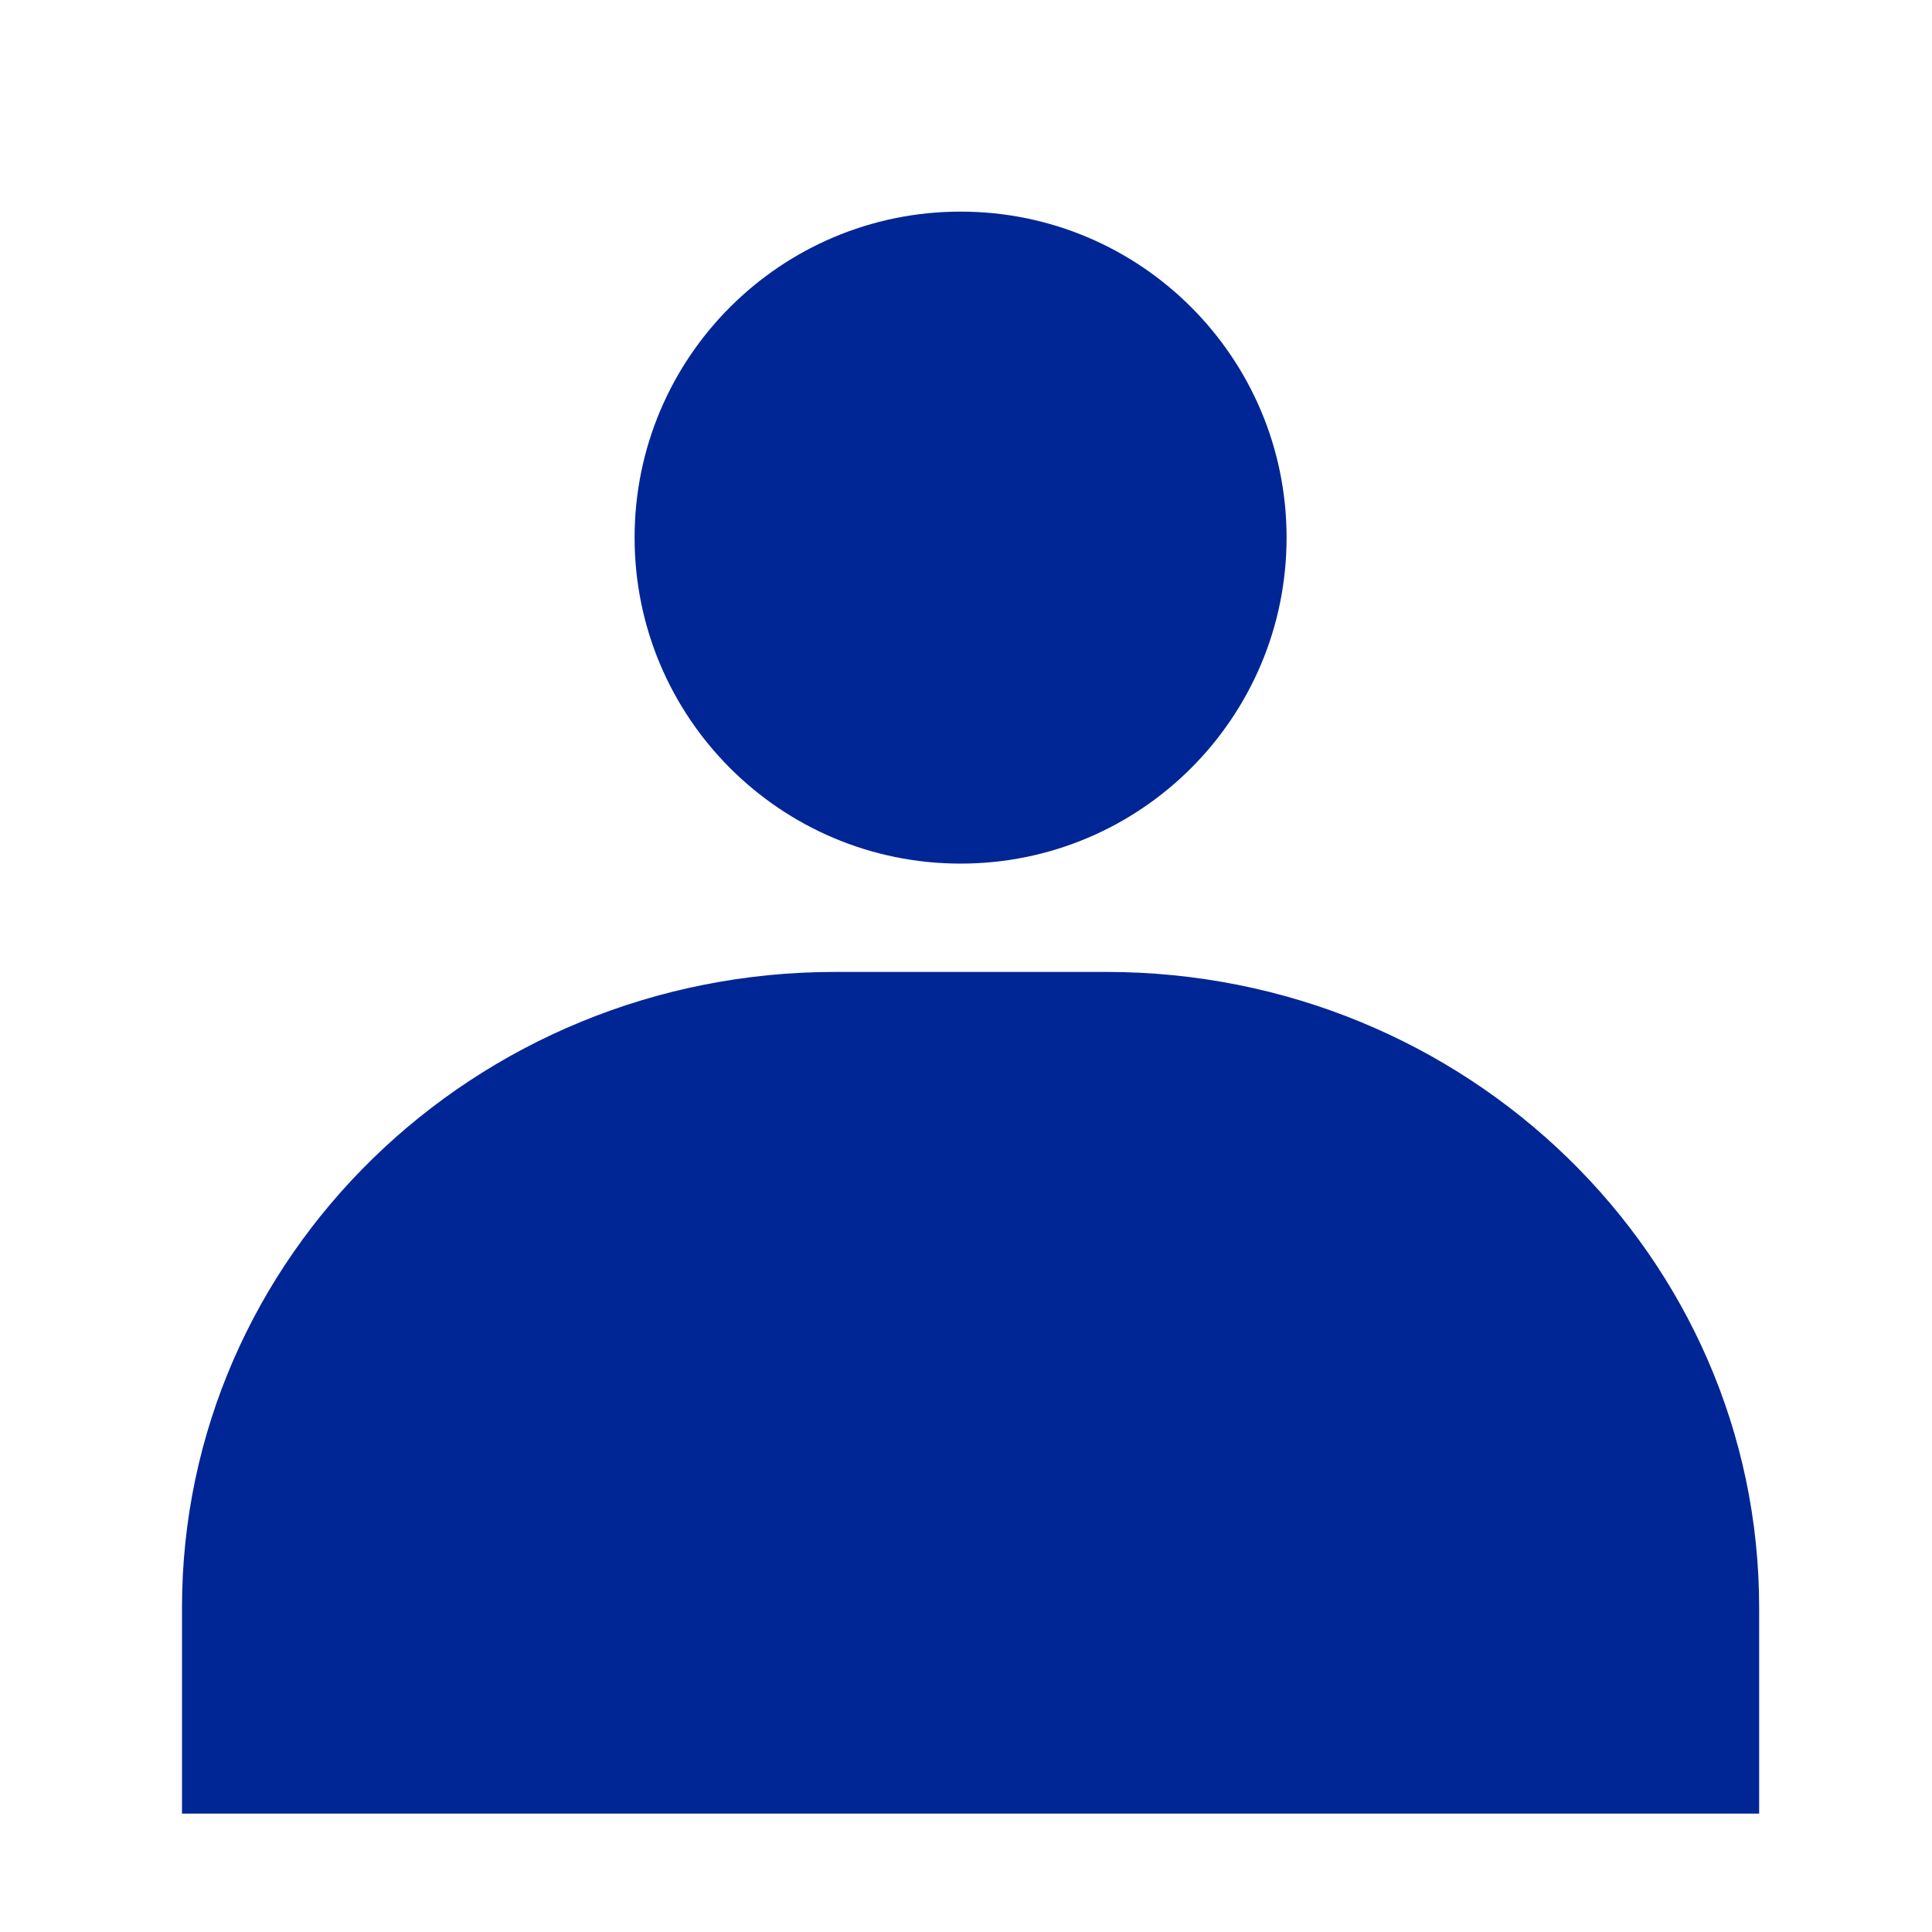
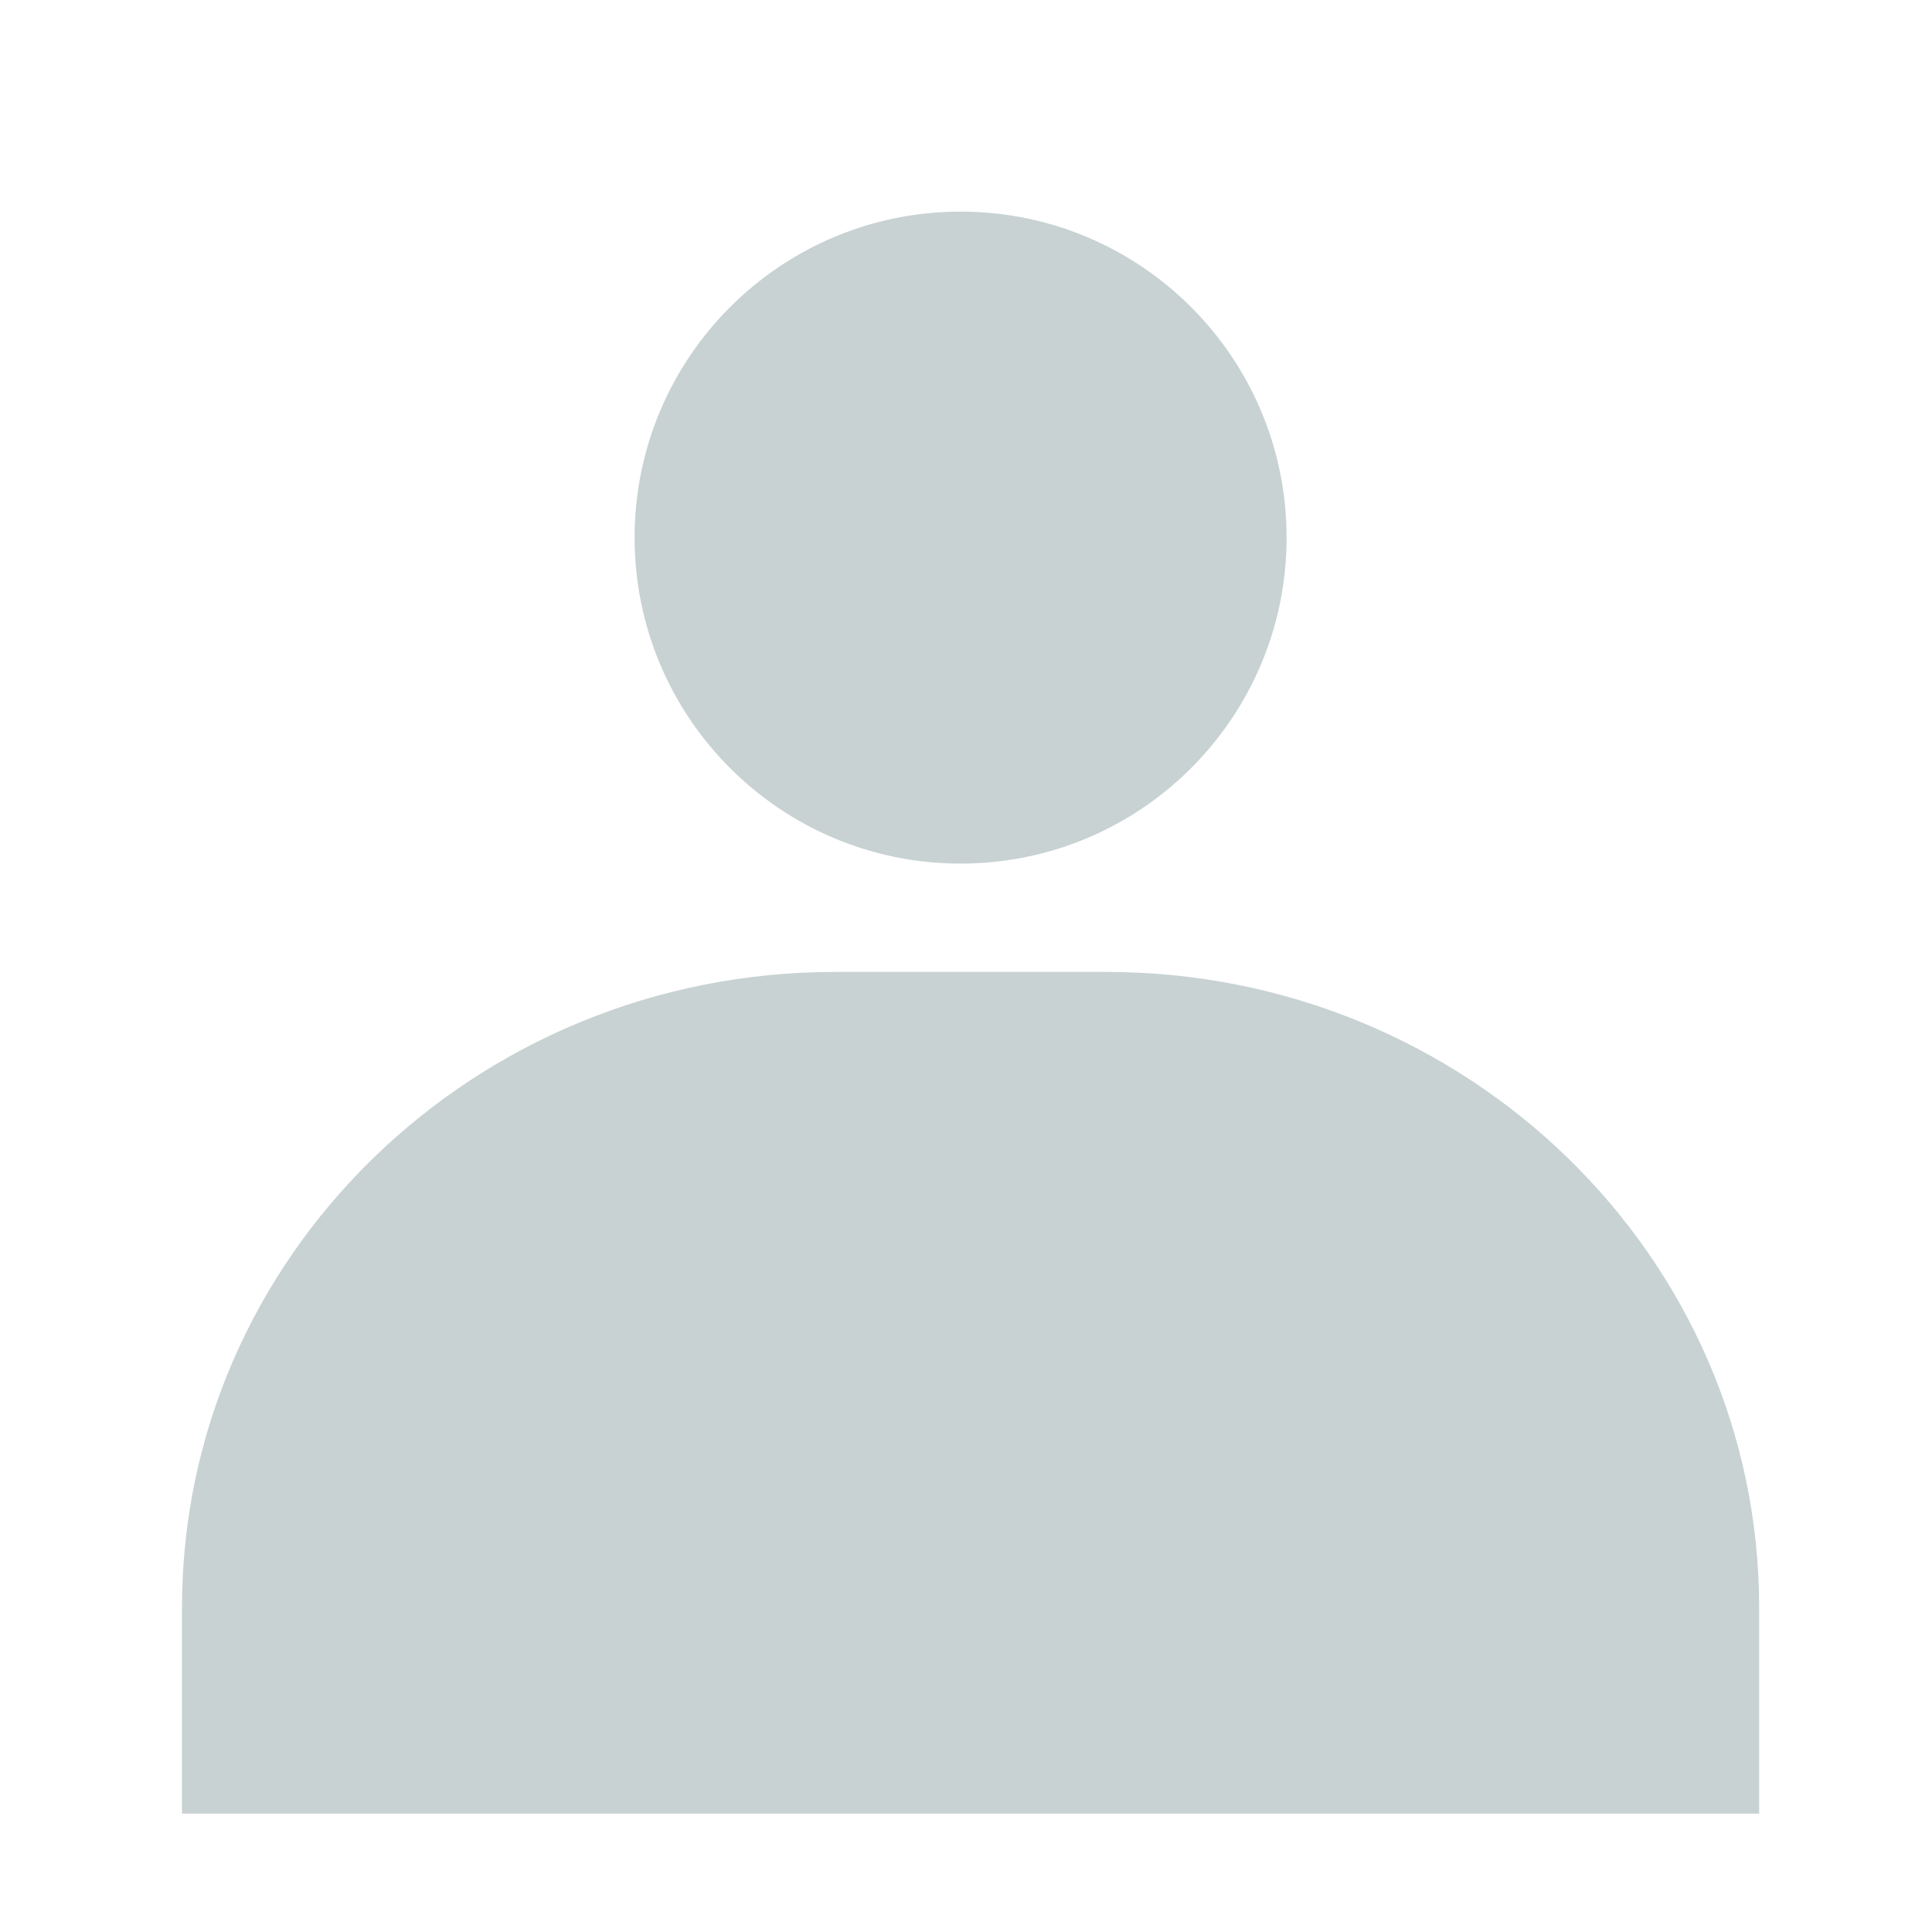
<svg xmlns="http://www.w3.org/2000/svg" width="100%" height="100%" viewBox="0 0 150 150">
  <defs>
-     <style>.cls-1{fill:#002695;}</style>
+     <style>.cls-1{fill:#C8D2D2;}</style>
  </defs>
  <g id="member">
    <circle class="cls-1" cx="74.58" cy="41.74" r="25.31" />
    <path class="cls-1" d="M85.89,75.46H64.83c-28,0-50.7,22.1-50.7,49.35v16H136.58v-16C136.58,97.56,113.89,75.46,85.89,75.46Z" />
  </g>
</svg>
